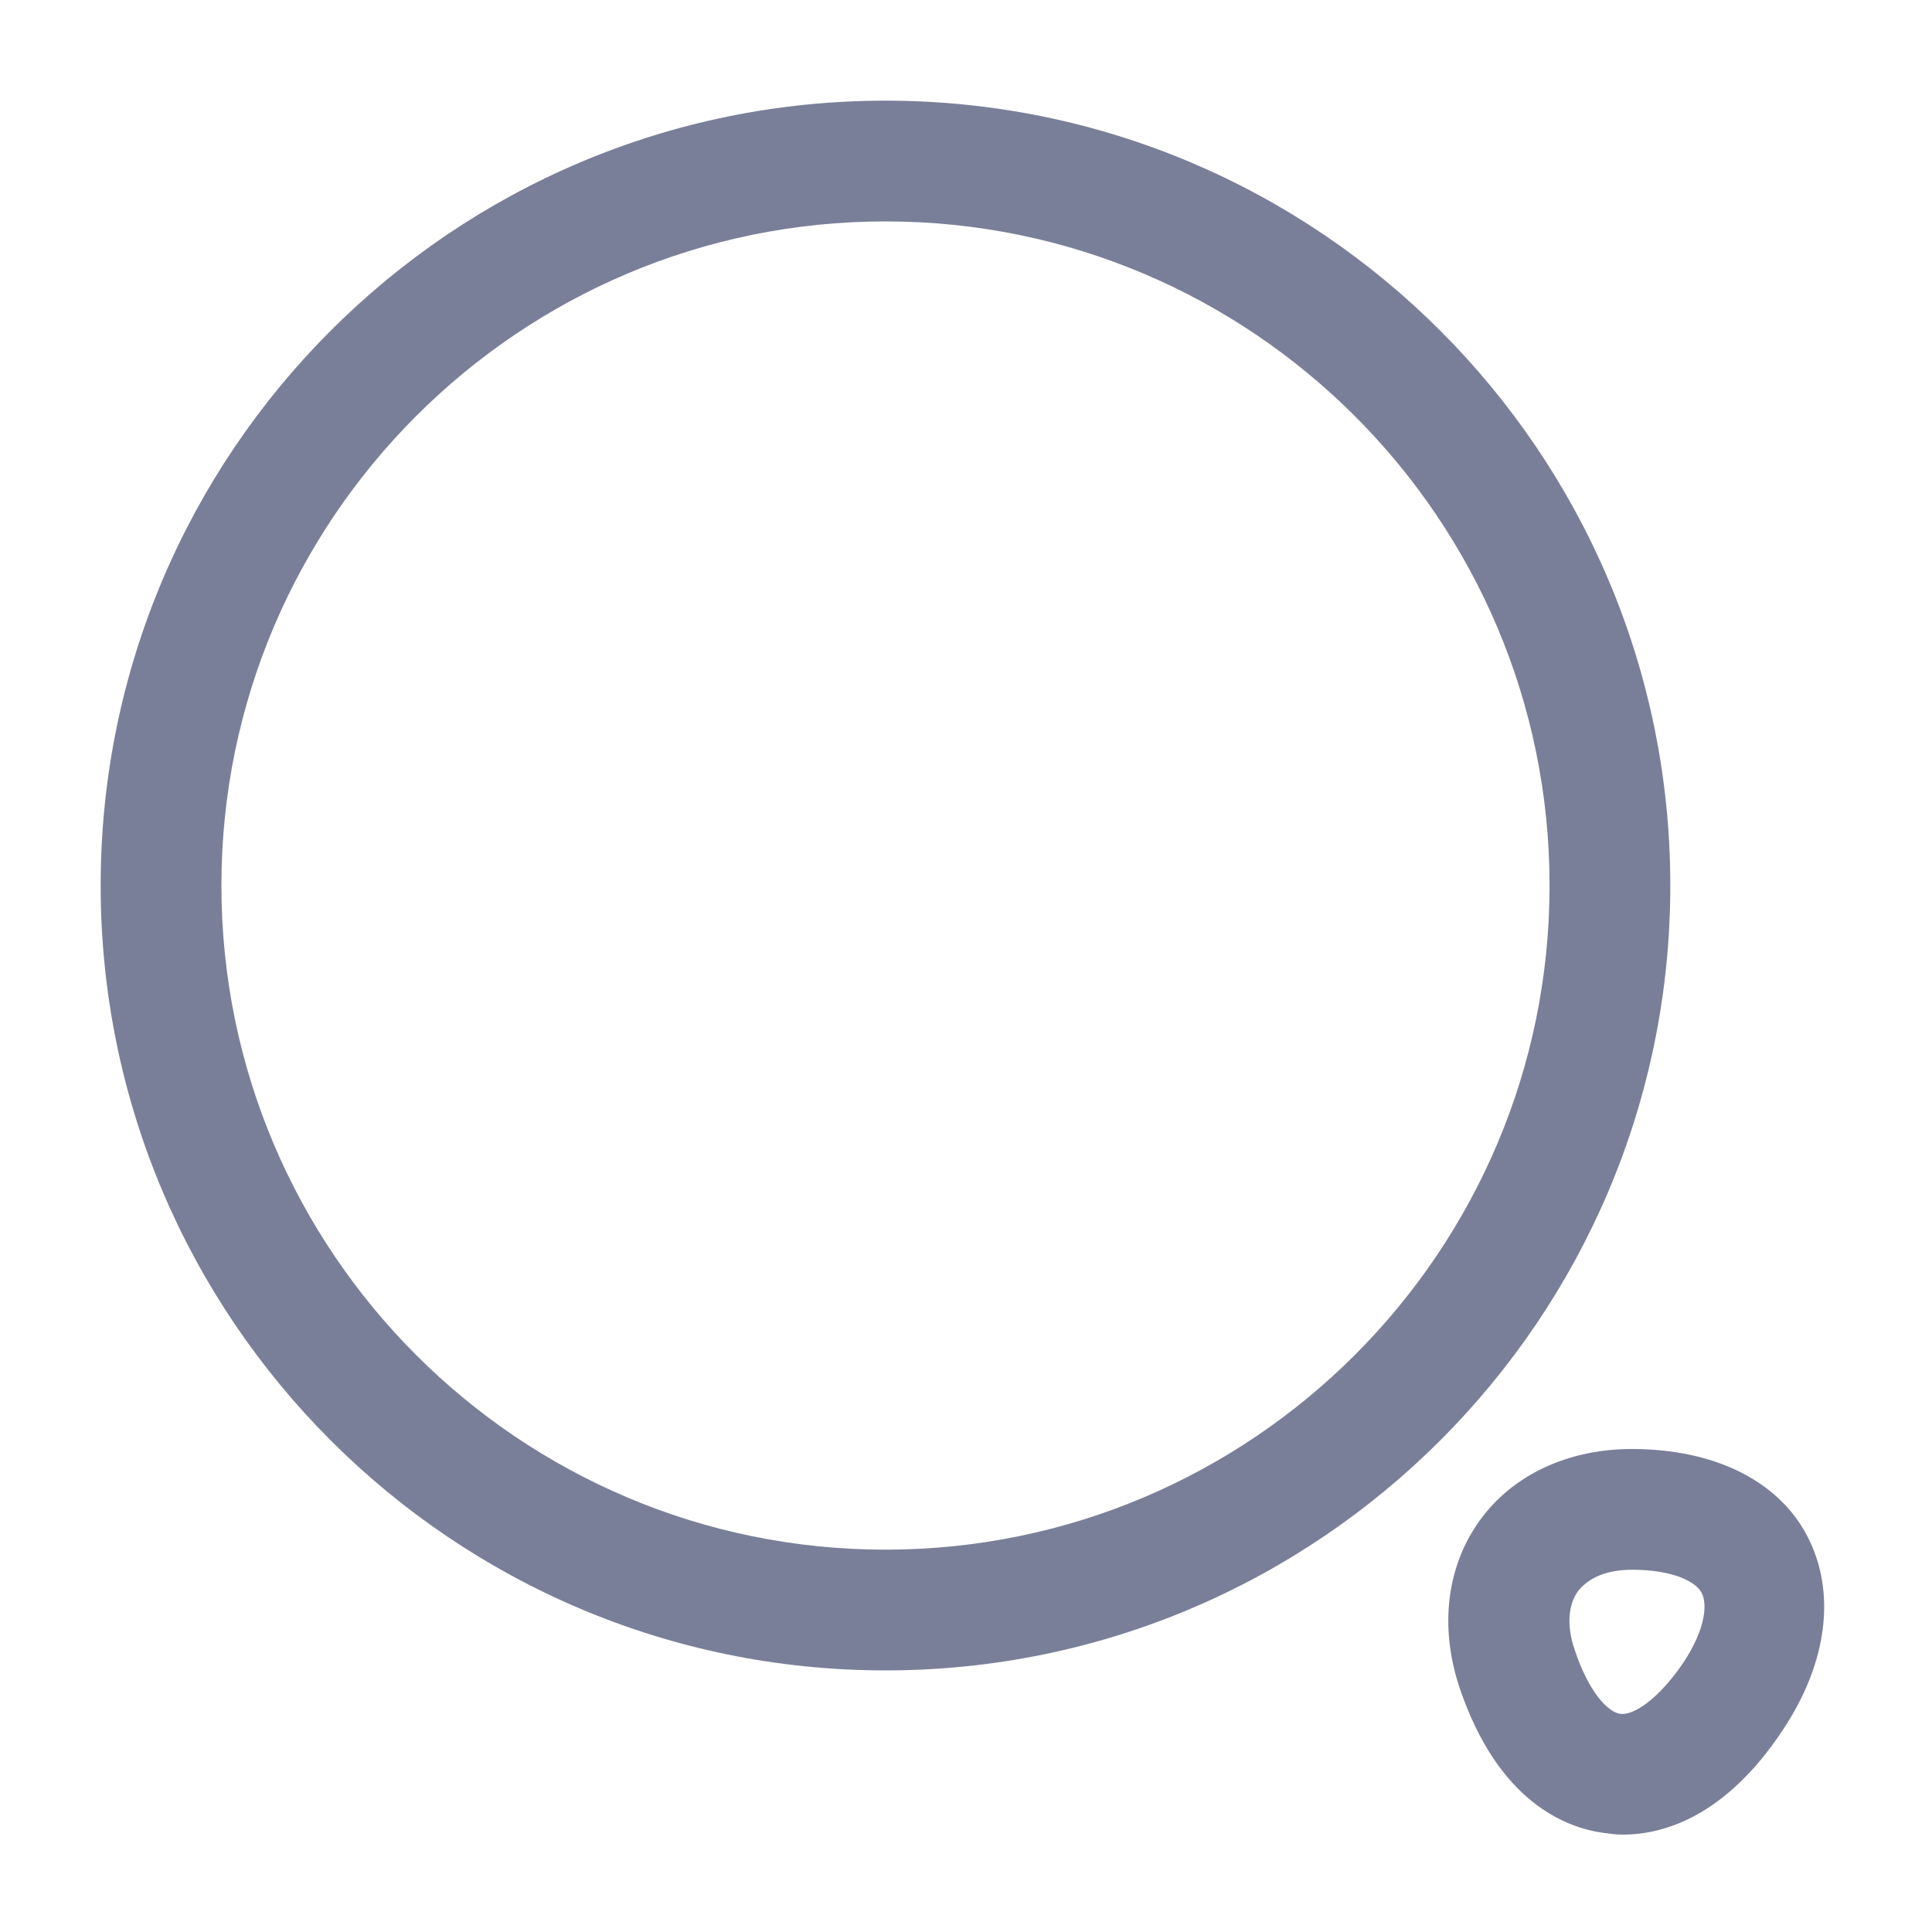
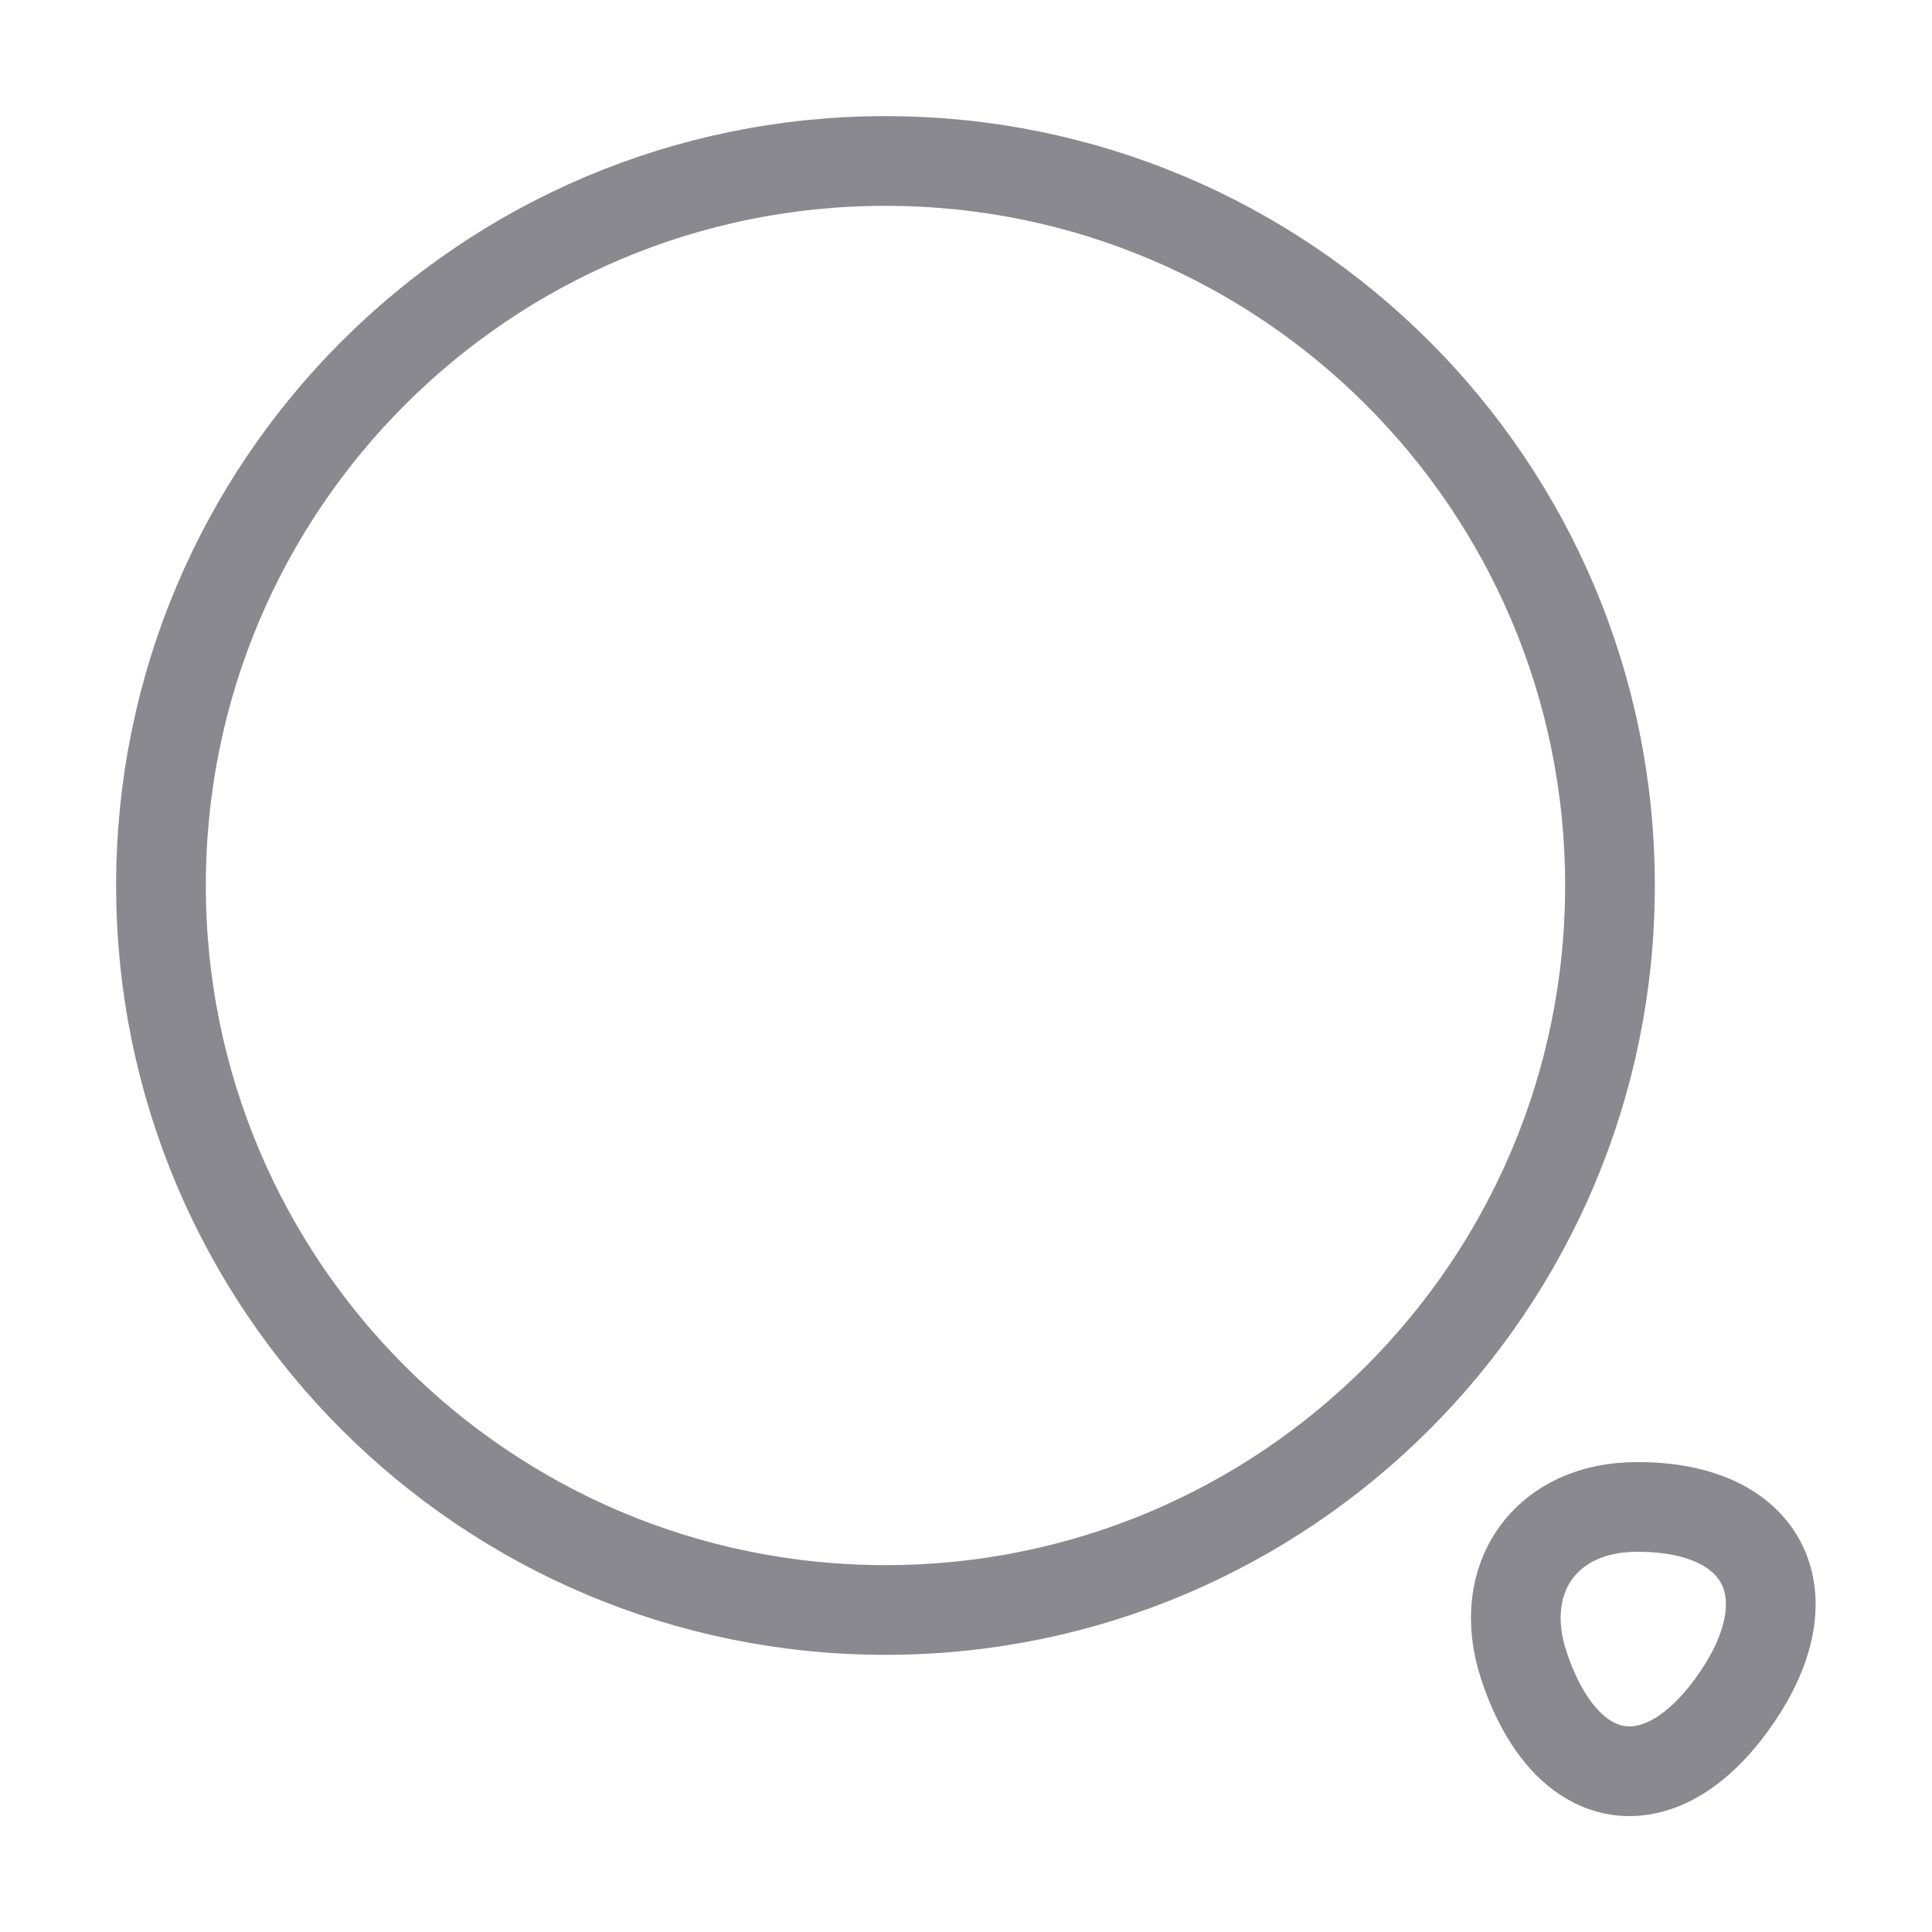
- <svg xmlns="http://www.w3.org/2000/svg" width="20" height="20" viewBox="0 0 20 20" fill="none">
-   <path d="M9.166 17.292C4.683 17.292 1.042 13.65 1.042 9.167C1.042 4.684 4.683 1.042 9.166 1.042C13.65 1.042 17.291 4.684 17.291 9.167C17.291 13.65 13.65 17.292 9.166 17.292ZM9.166 2.292C5.375 2.292 2.292 5.375 2.292 9.167C2.292 12.959 5.375 16.042 9.166 16.042C12.958 16.042 16.041 12.959 16.041 9.167C16.041 5.375 12.958 2.292 9.166 2.292Z" fill="#7A7F99" />
-   <path d="M16.8 18.992C16.733 18.992 16.667 18.983 16.608 18.975C16.217 18.925 15.508 18.658 15.108 17.467C14.9 16.842 14.975 16.217 15.317 15.742C15.658 15.267 16.233 15 16.892 15C17.742 15 18.408 15.325 18.708 15.9C19.008 16.475 18.925 17.208 18.45 17.917C17.858 18.808 17.217 18.992 16.8 18.992ZM16.3 17.075C16.442 17.508 16.642 17.725 16.775 17.742C16.908 17.758 17.158 17.6 17.417 17.225C17.658 16.867 17.675 16.608 17.617 16.492C17.558 16.375 17.325 16.25 16.892 16.25C16.633 16.25 16.442 16.333 16.333 16.475C16.233 16.617 16.217 16.833 16.3 17.075Z" fill="#7A7F99" />
+ <svg xmlns="http://www.w3.org/2000/svg" width="28" height="28" viewBox="0 0 28 28" fill="none">
+   <path d="M12.833 23.333C18.632 23.333 23.333 18.632 23.333 12.833C23.333 7.034 18.632 2.333 12.833 2.333C7.034 2.333 2.333 7.034 2.333 12.833C2.333 18.632 7.034 23.333 12.833 23.333Z" stroke="#89898F" stroke-width="1.3" stroke-linecap="round" stroke-linejoin="round" />
+   <path d="M22.085 24.138C22.703 26.005 24.115 26.191 25.2 24.558C26.192 23.065 25.538 21.84 23.742 21.84C22.412 21.828 21.665 22.866 22.085 24.138Z" stroke="#89898F" stroke-width="1.3" stroke-linecap="round" stroke-linejoin="round" />
</svg>
